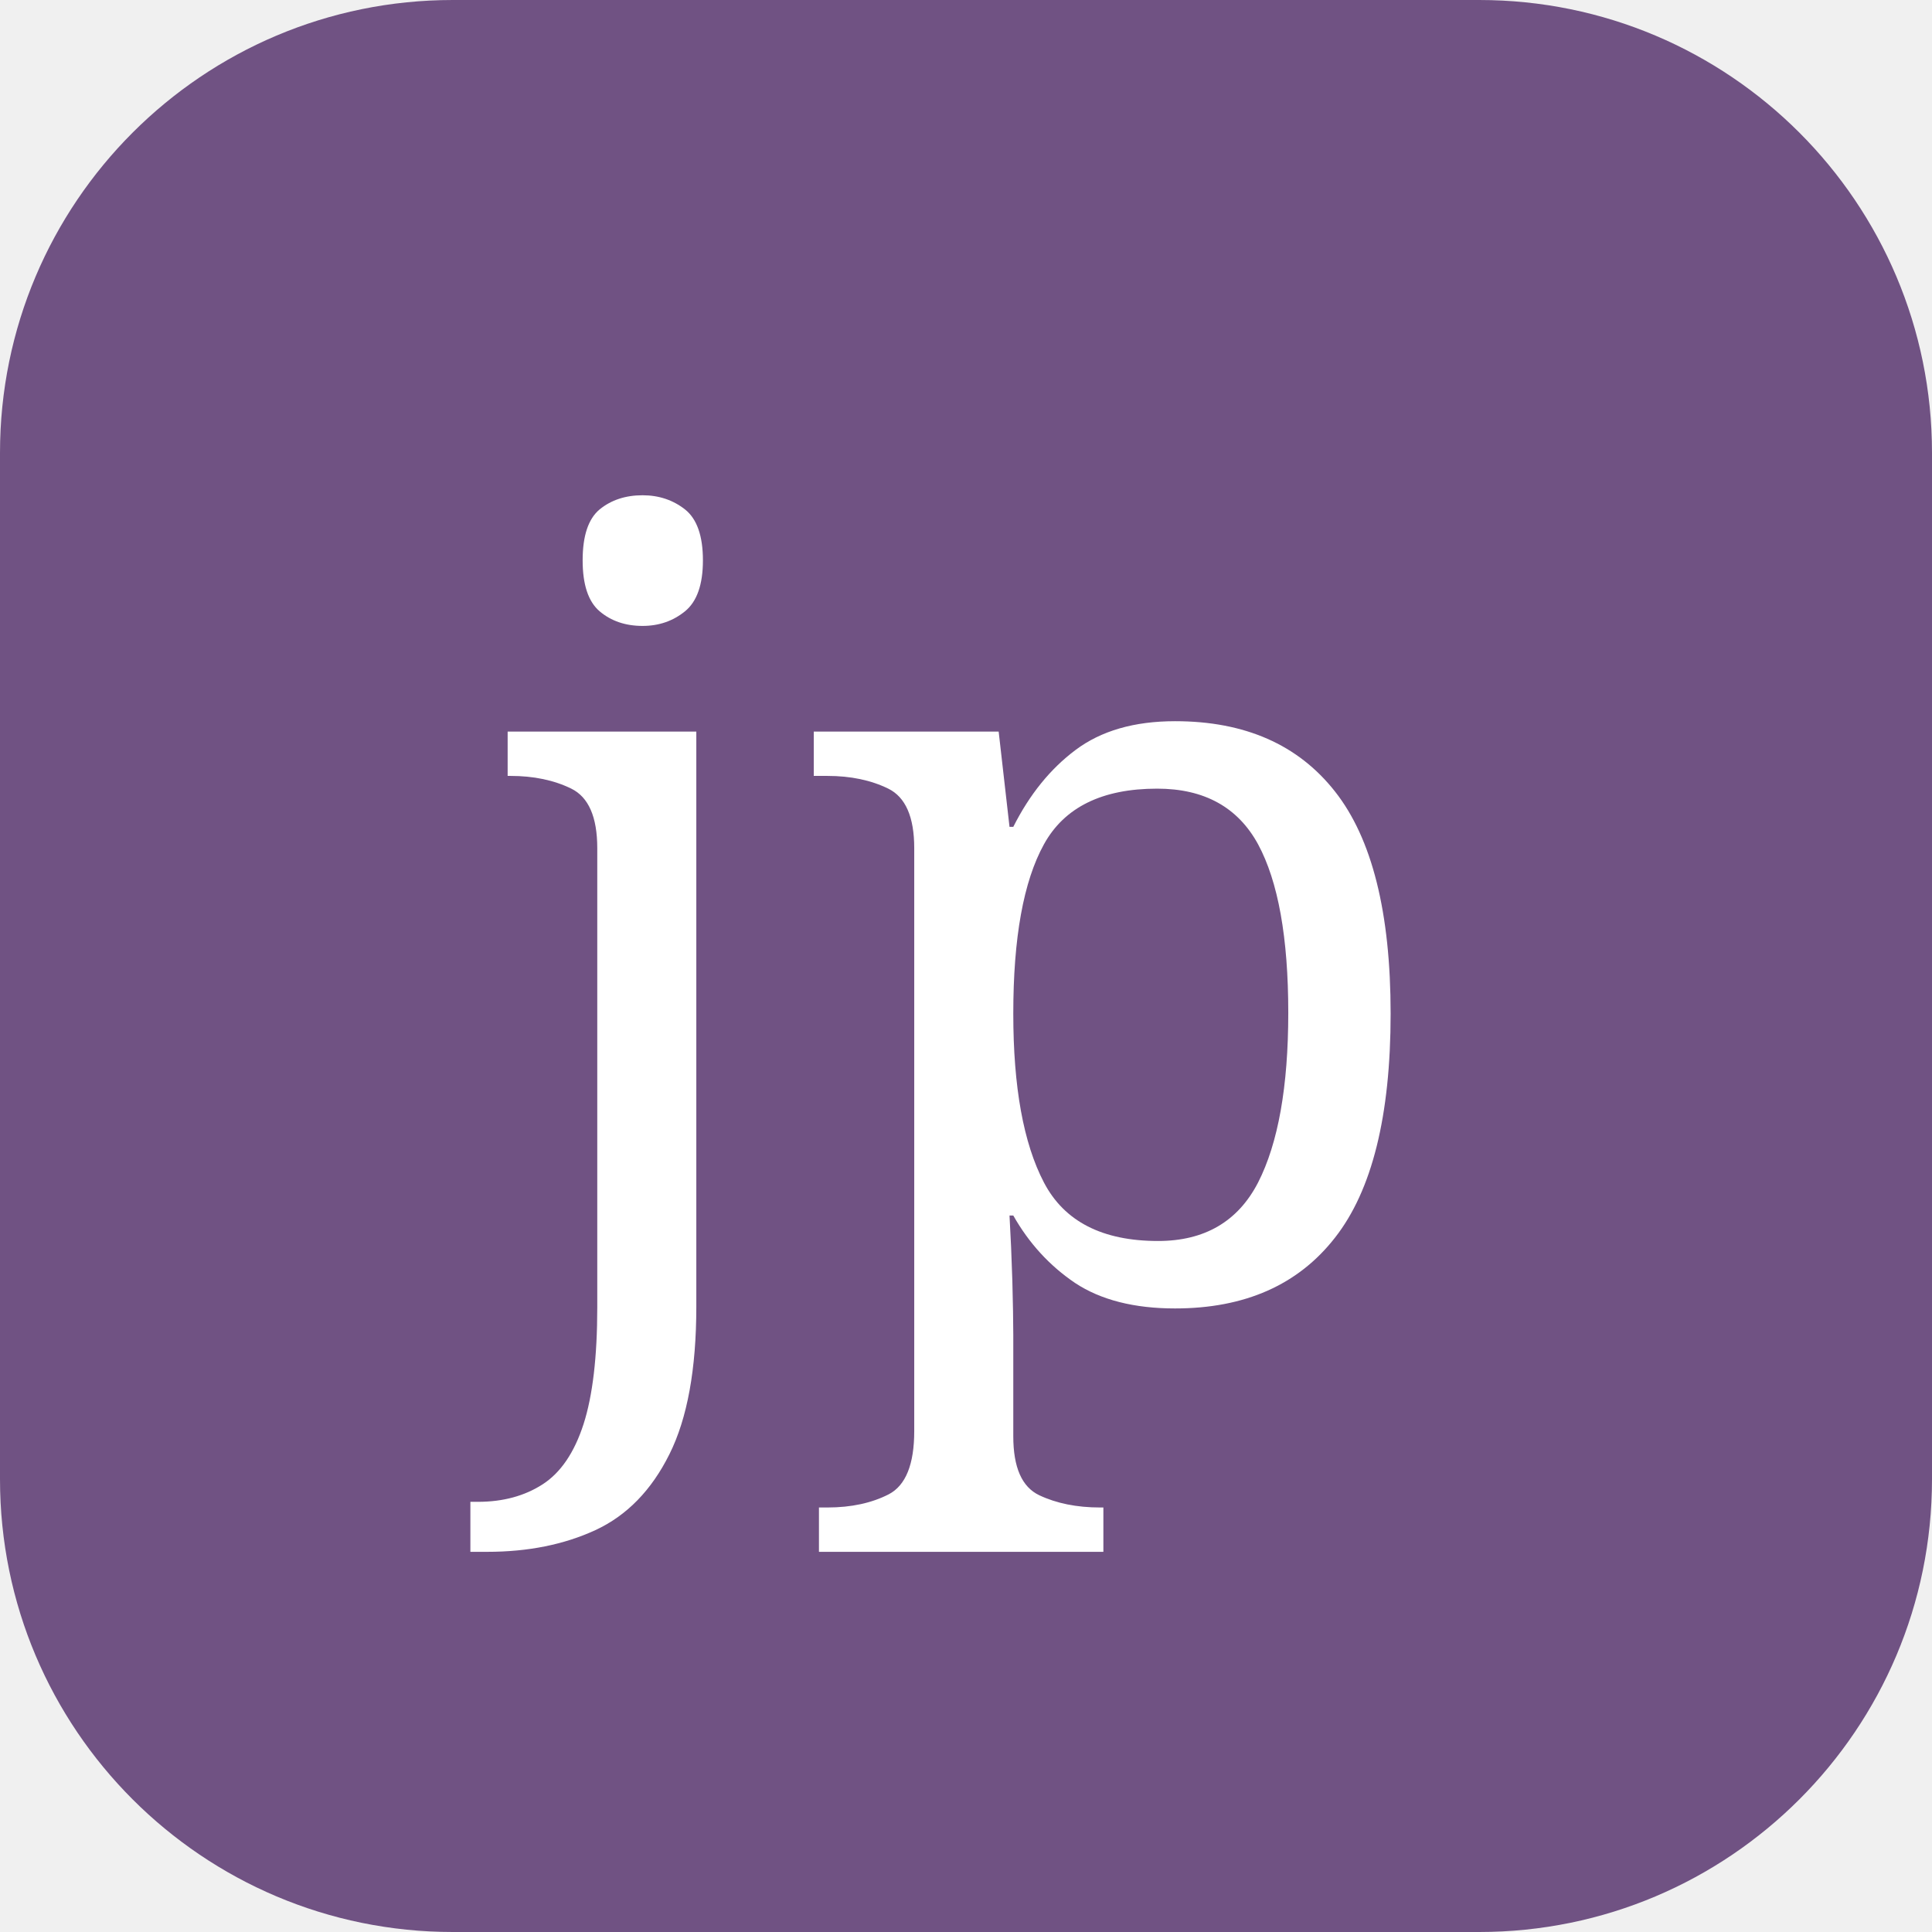
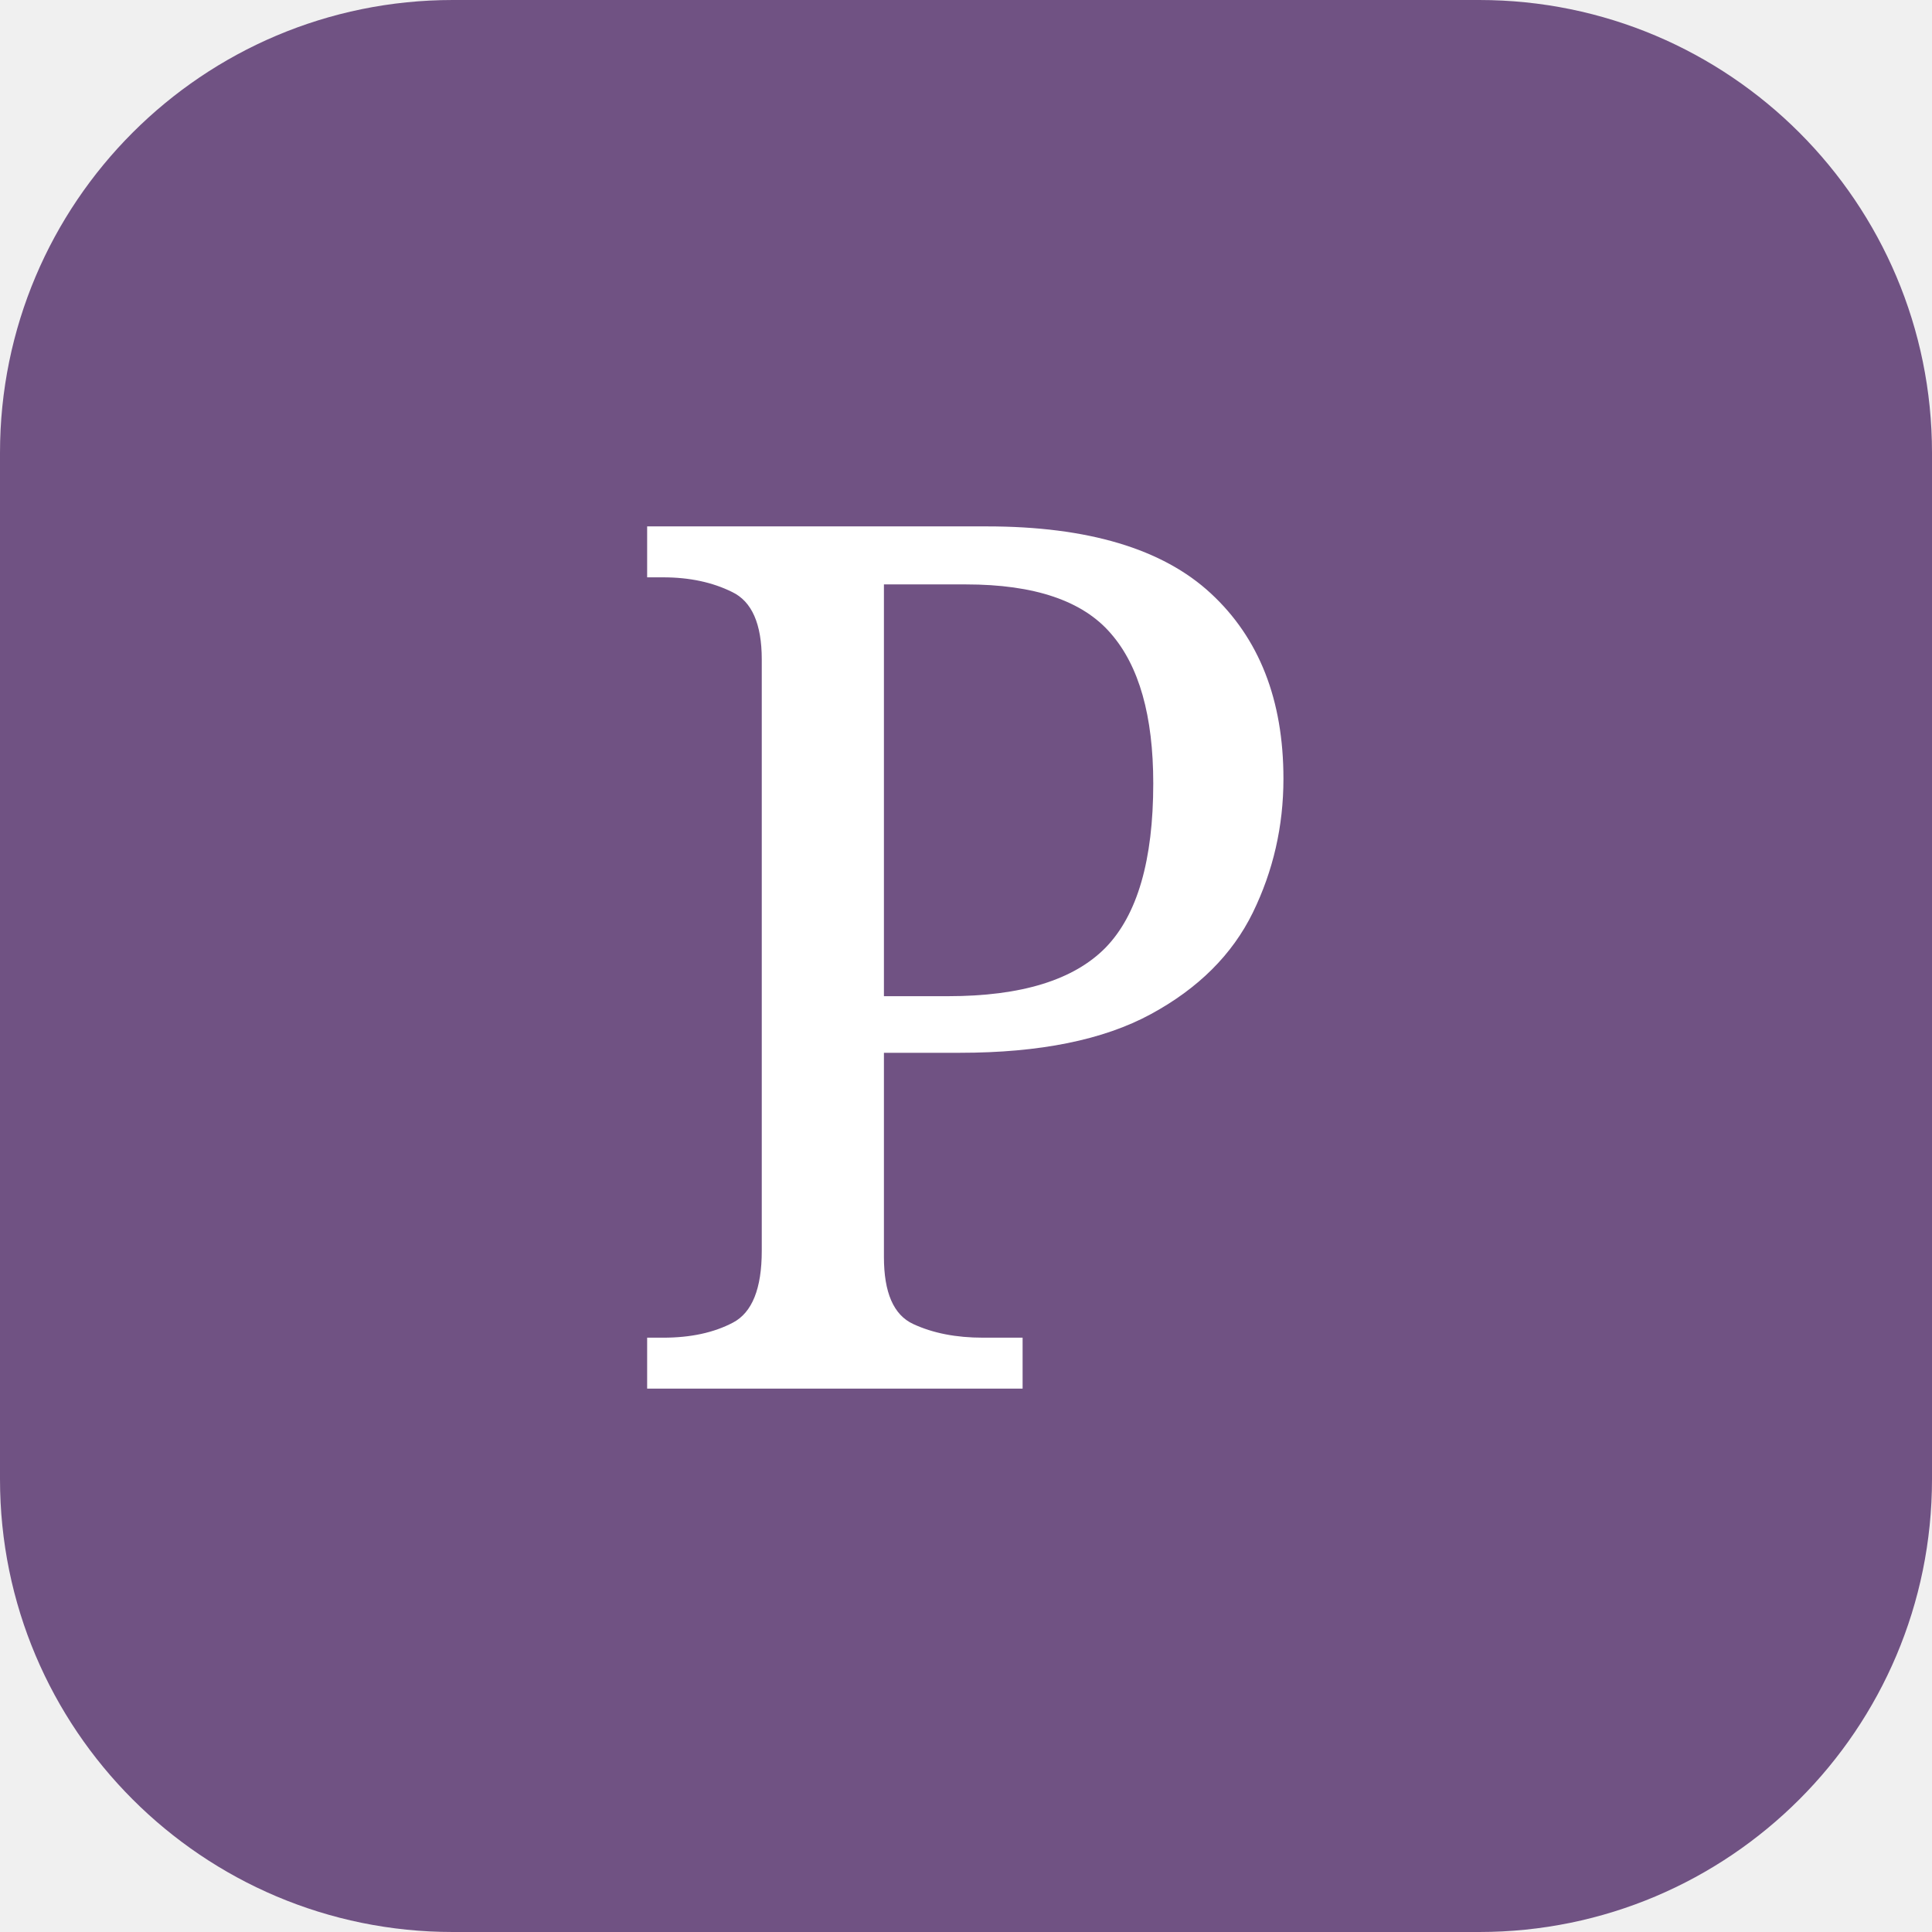
<svg xmlns="http://www.w3.org/2000/svg" viewBox="0 0 64 64">
  <rect width="64" height="64" rx="15" fill="#705283" />
-   <text x="32" y="43" text-anchor="middle" font-family="Georgia,serif" font-size="35" fill="white">jp</text>
+   <text x="32" y="46" text-anchor="middle" font-family="Georgia,serif" font-size="40" fill="white">P</text>
</svg>
